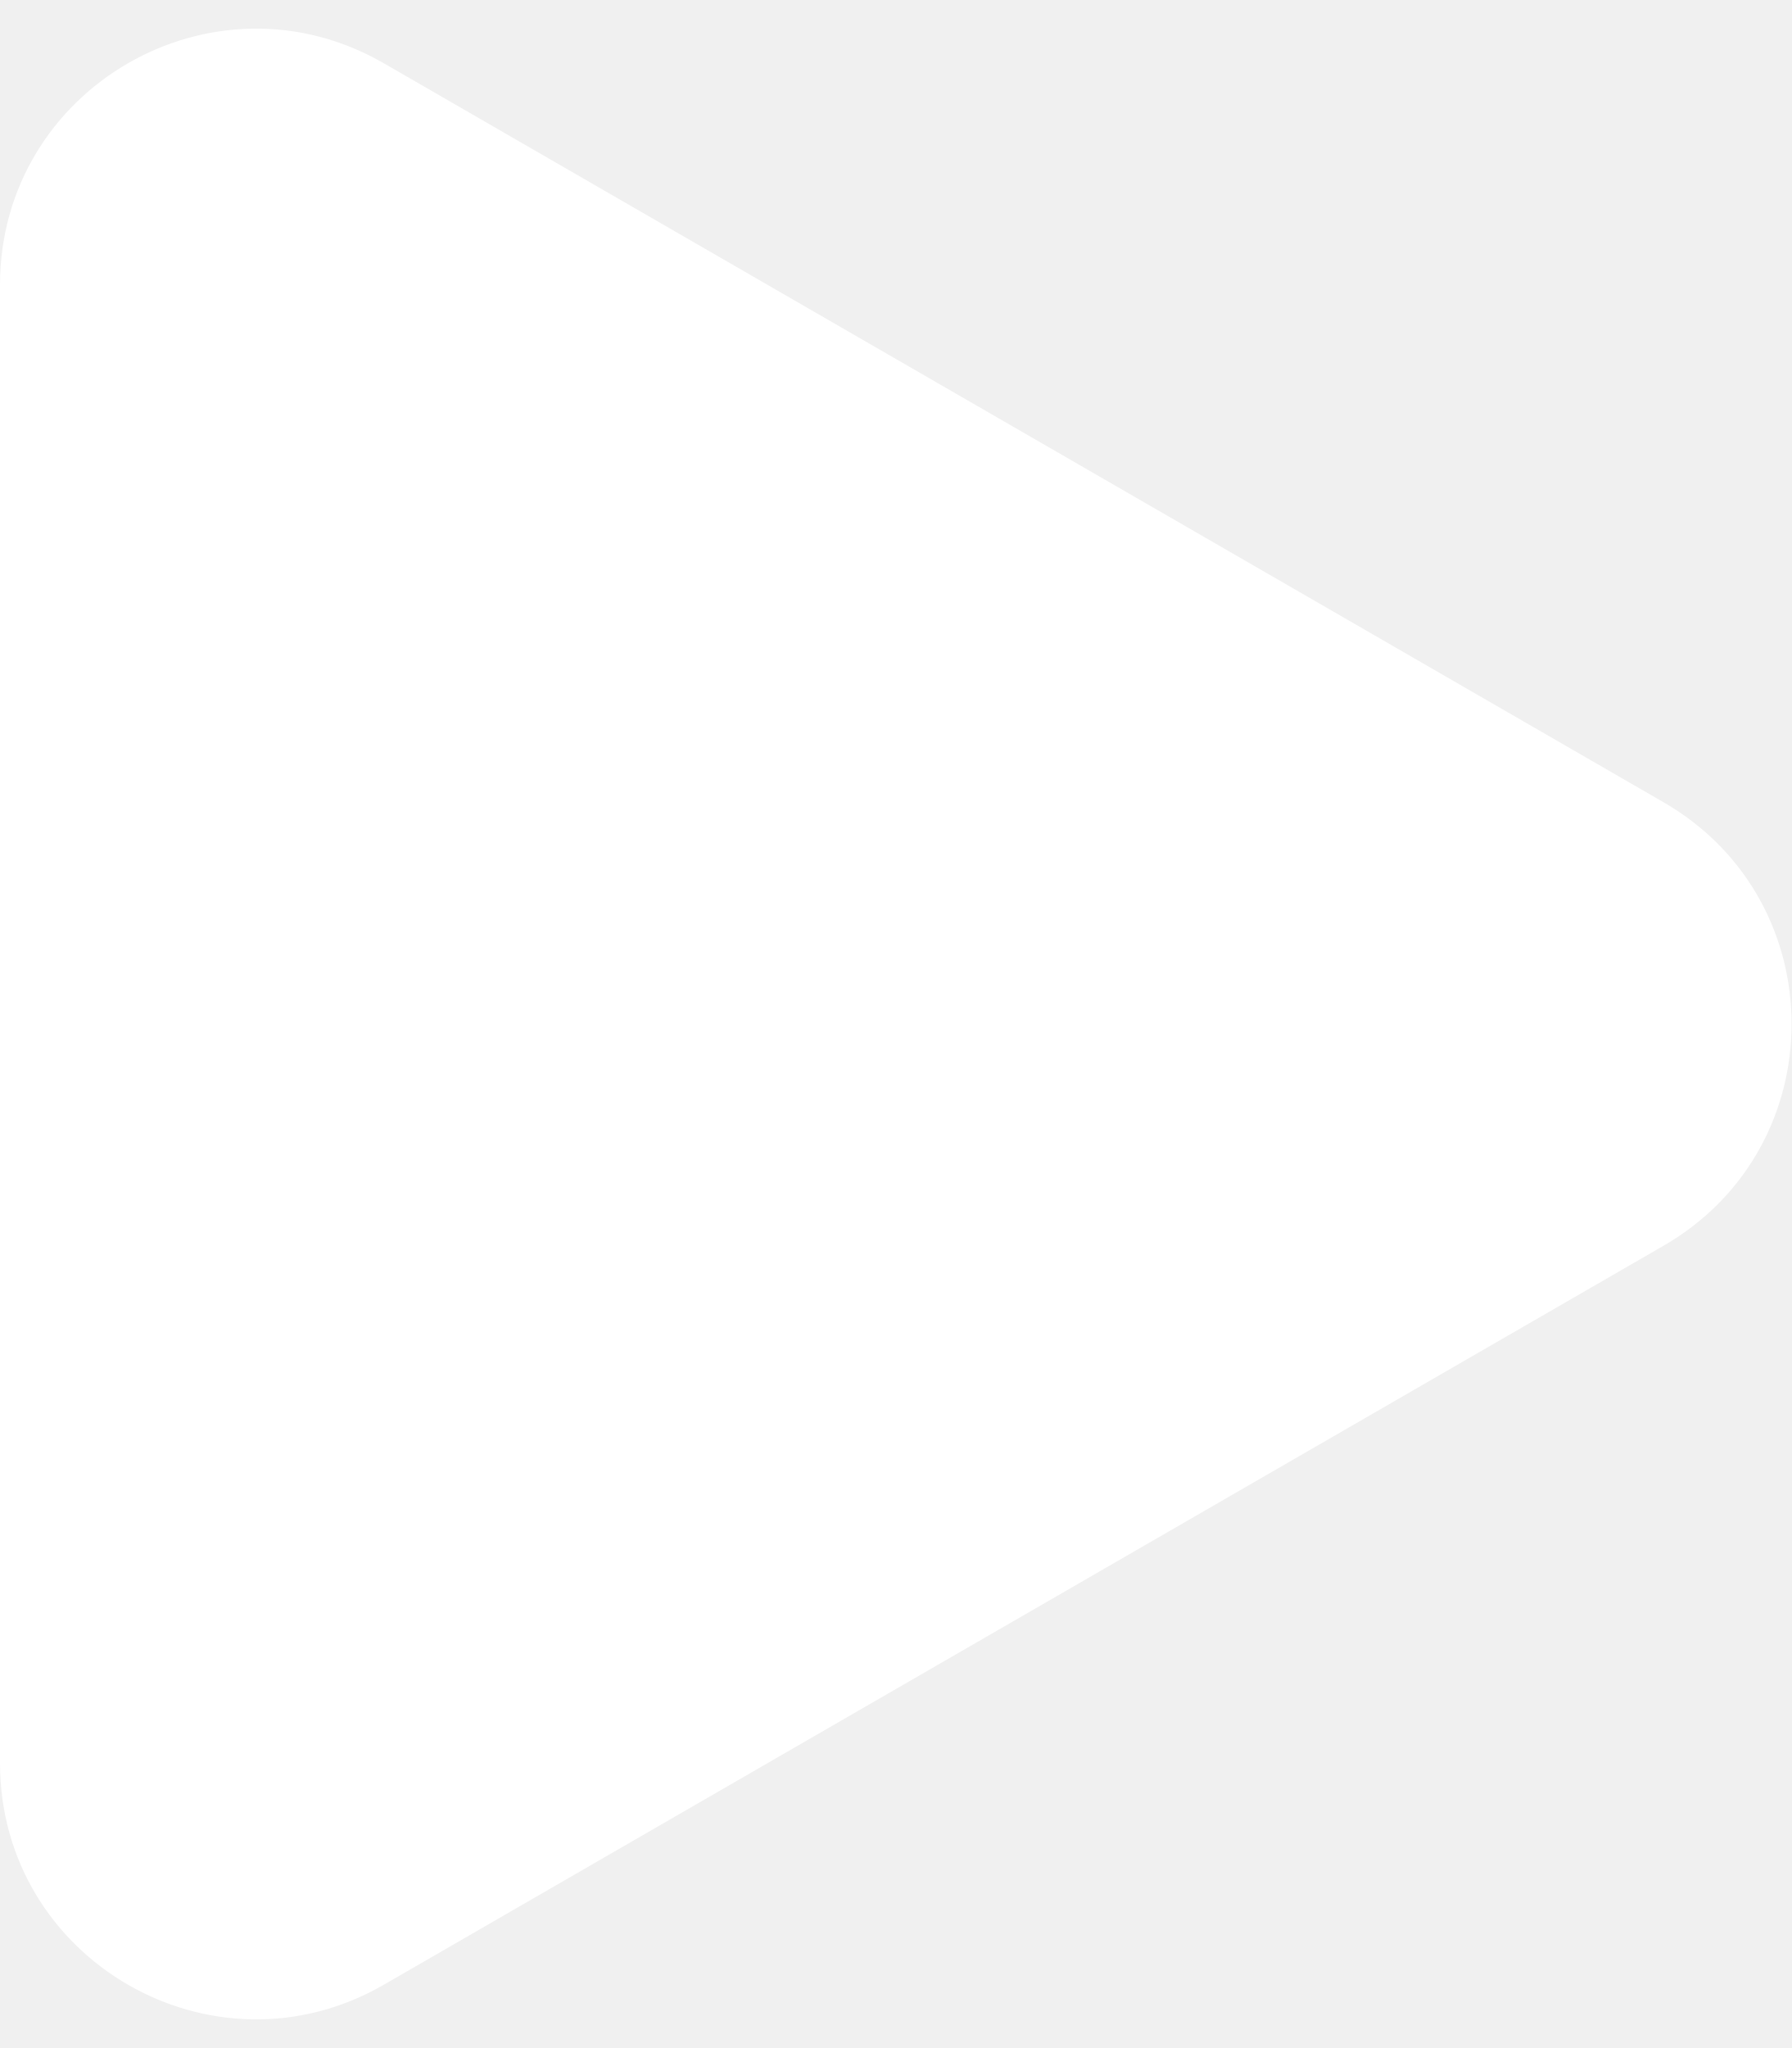
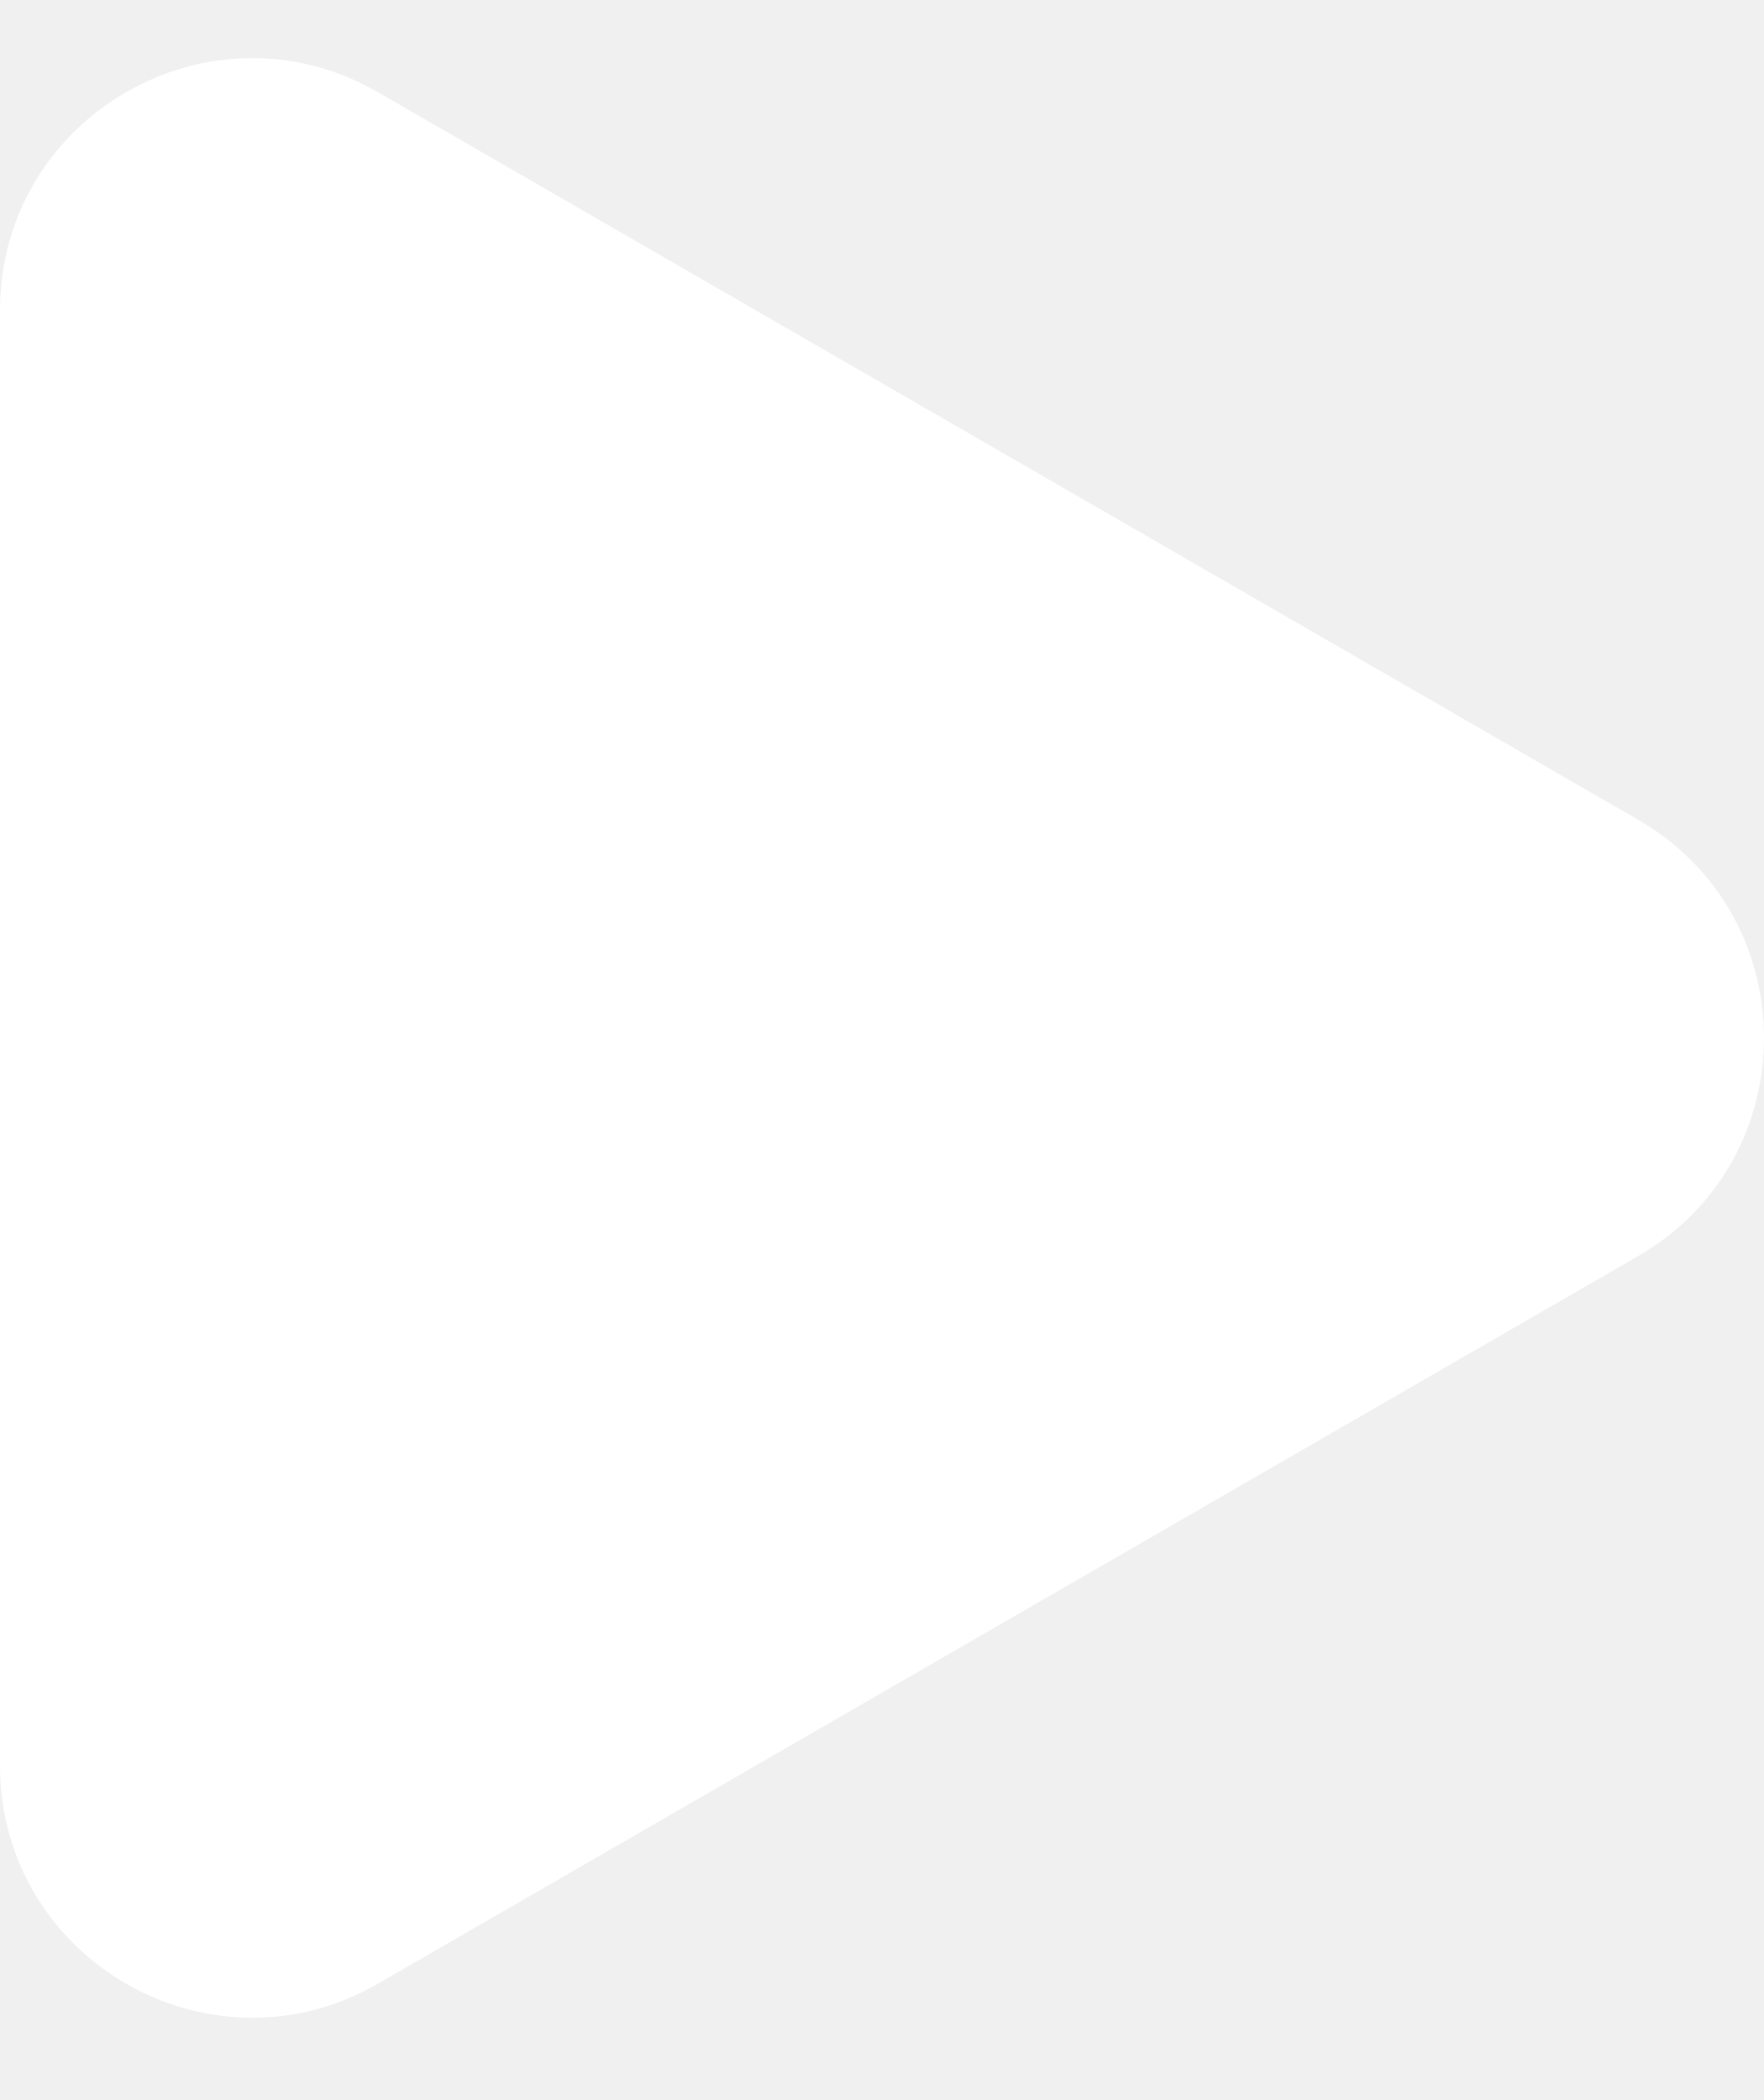
- <svg xmlns="http://www.w3.org/2000/svg" width="21" height="24" viewBox="0 0 21 24" fill="none">
-   <path d="M19.5 9.402C21.5 10.557 21.5 13.443 19.5 14.598L4.5 23.258C2.5 24.413 7.28468e-07 22.97 8.29415e-07 20.66L1.58652e-06 3.34C1.68747e-06 1.03 2.5 -0.413 4.5 0.742L19.5 9.402Z" fill="white" />
+ <svg xmlns="http://www.w3.org/2000/svg" width="21" height="25" viewBox="0 0 21 25" fill="none">
+   <path d="M19.5 9.758C21.5 10.913 21.5 13.8 19.5 14.954L4.5 23.615C2.5 24.769 8.22167e-07 23.326 9.23114e-07 21.017L1.68022e-06 3.696C1.78116e-06 1.387 2.5 -0.057 4.5 1.098L19.5 9.758Z" fill="white" />
</svg>
